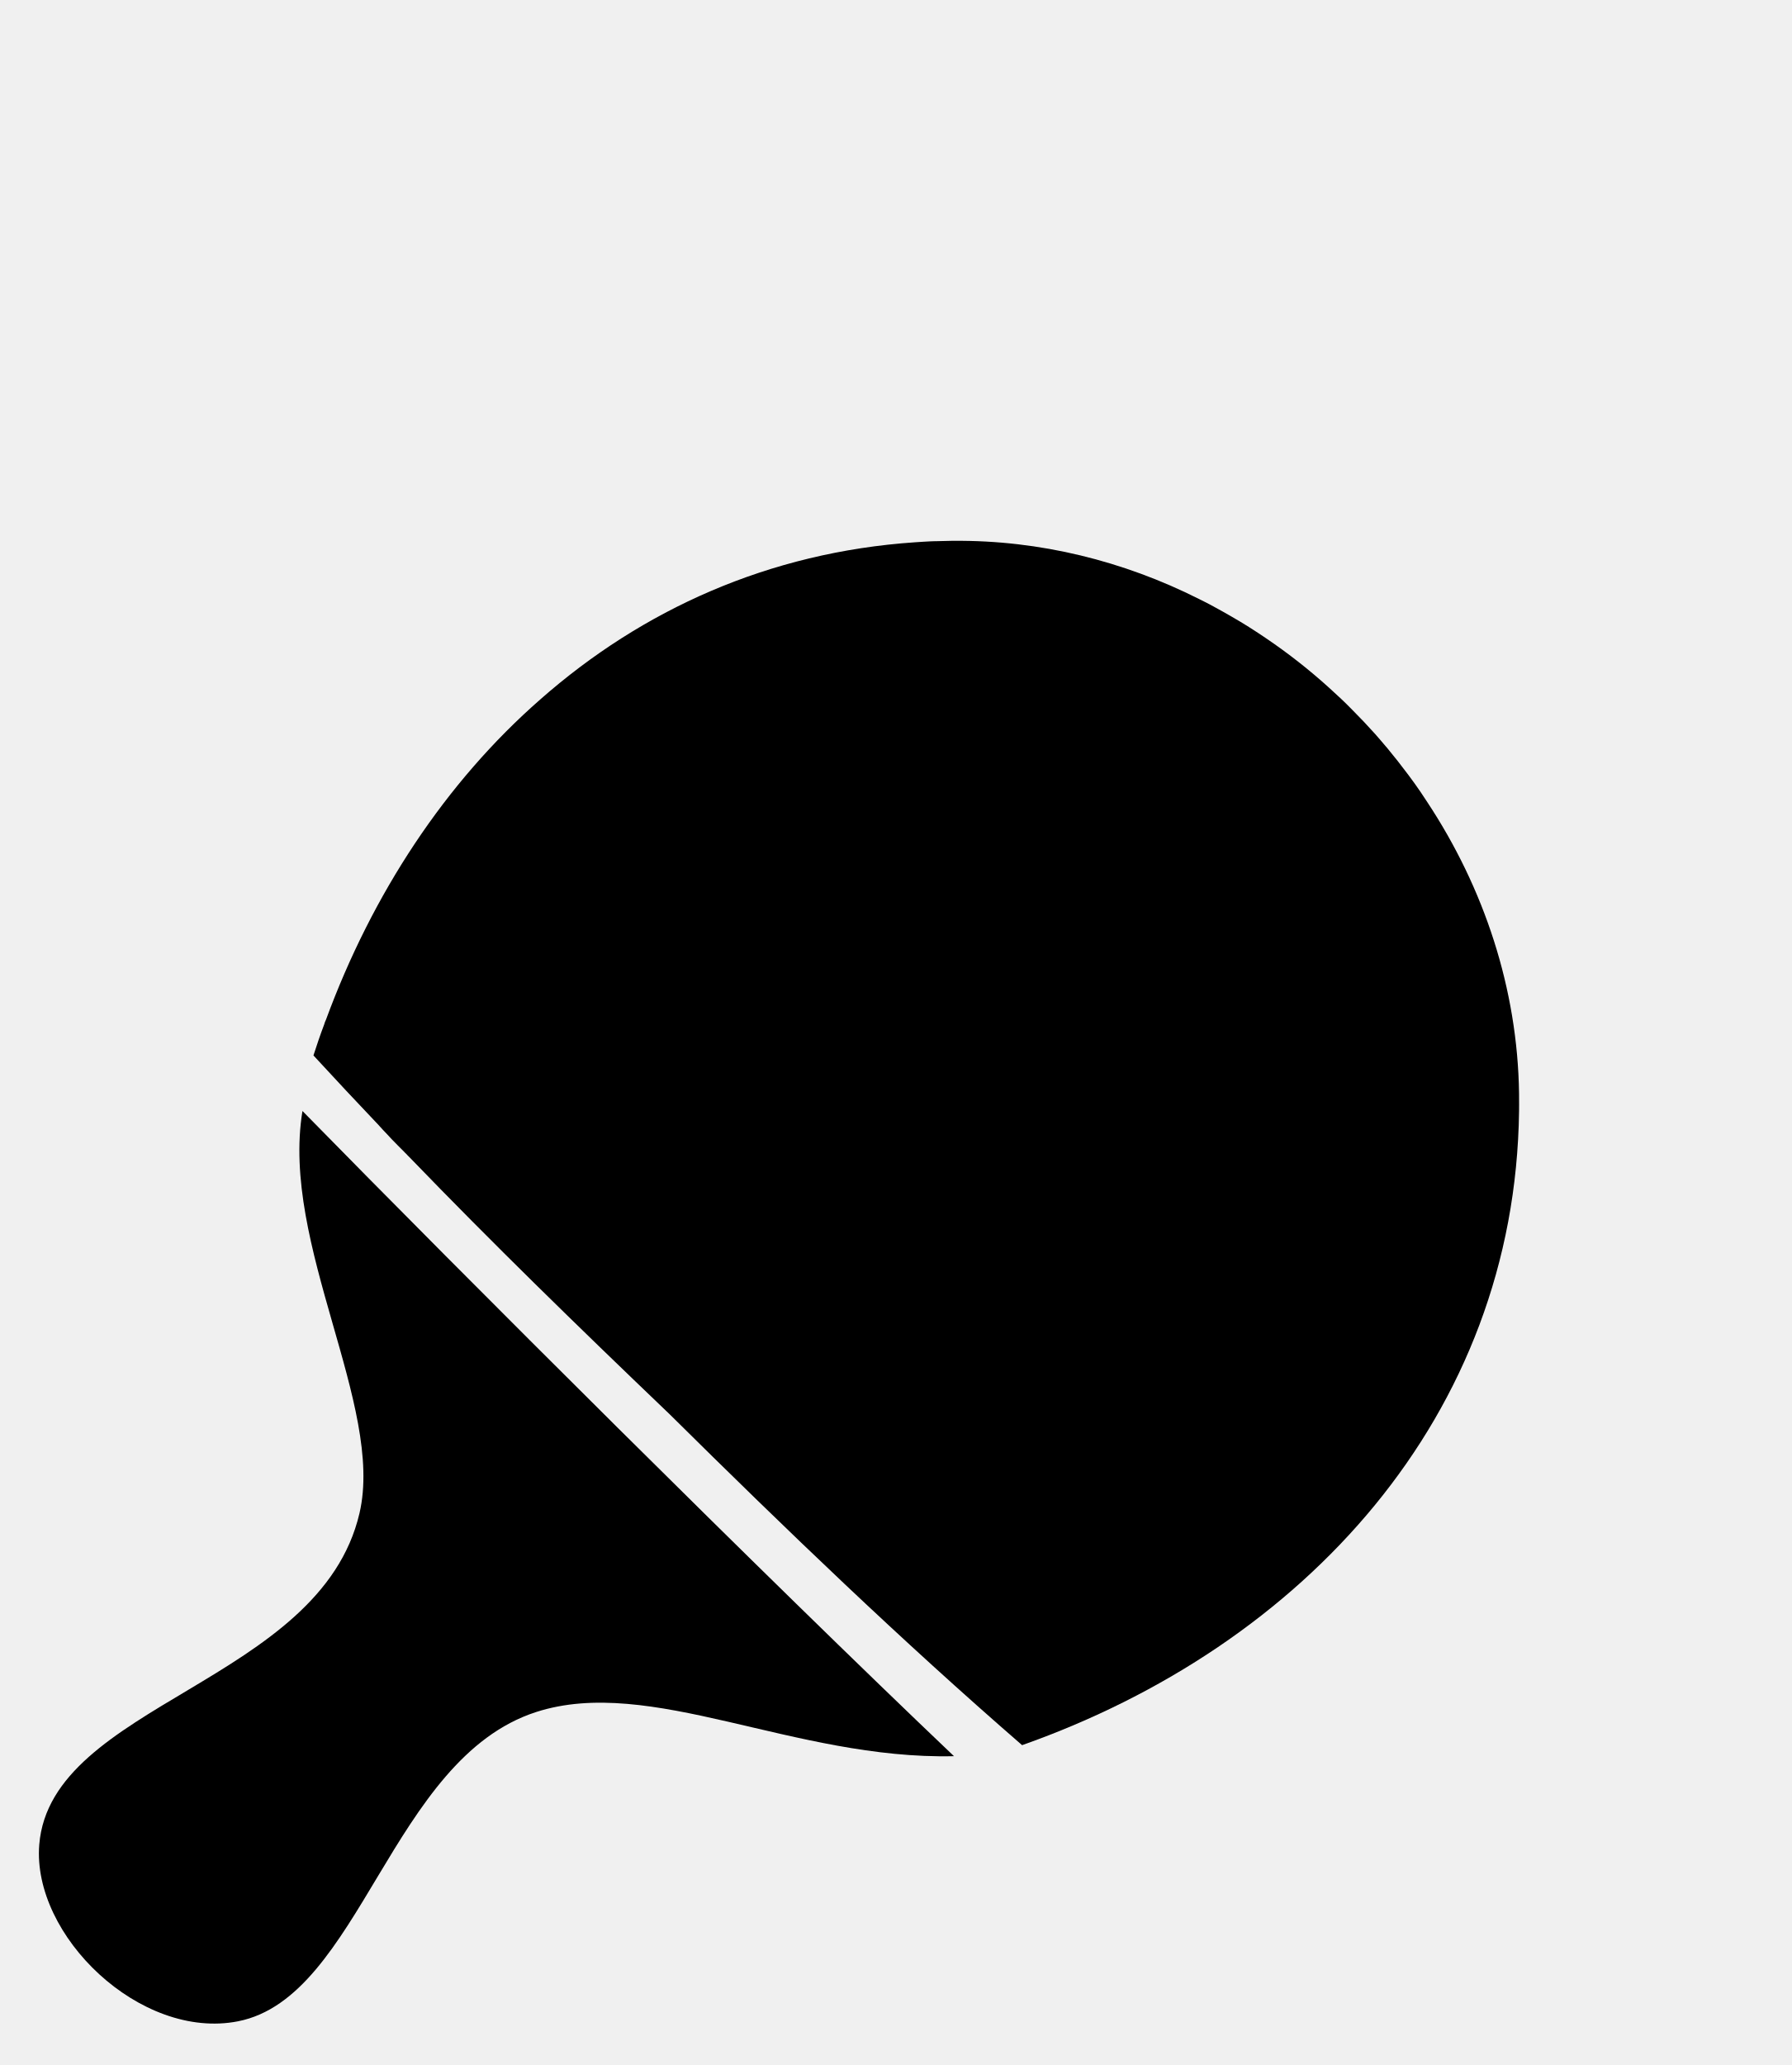
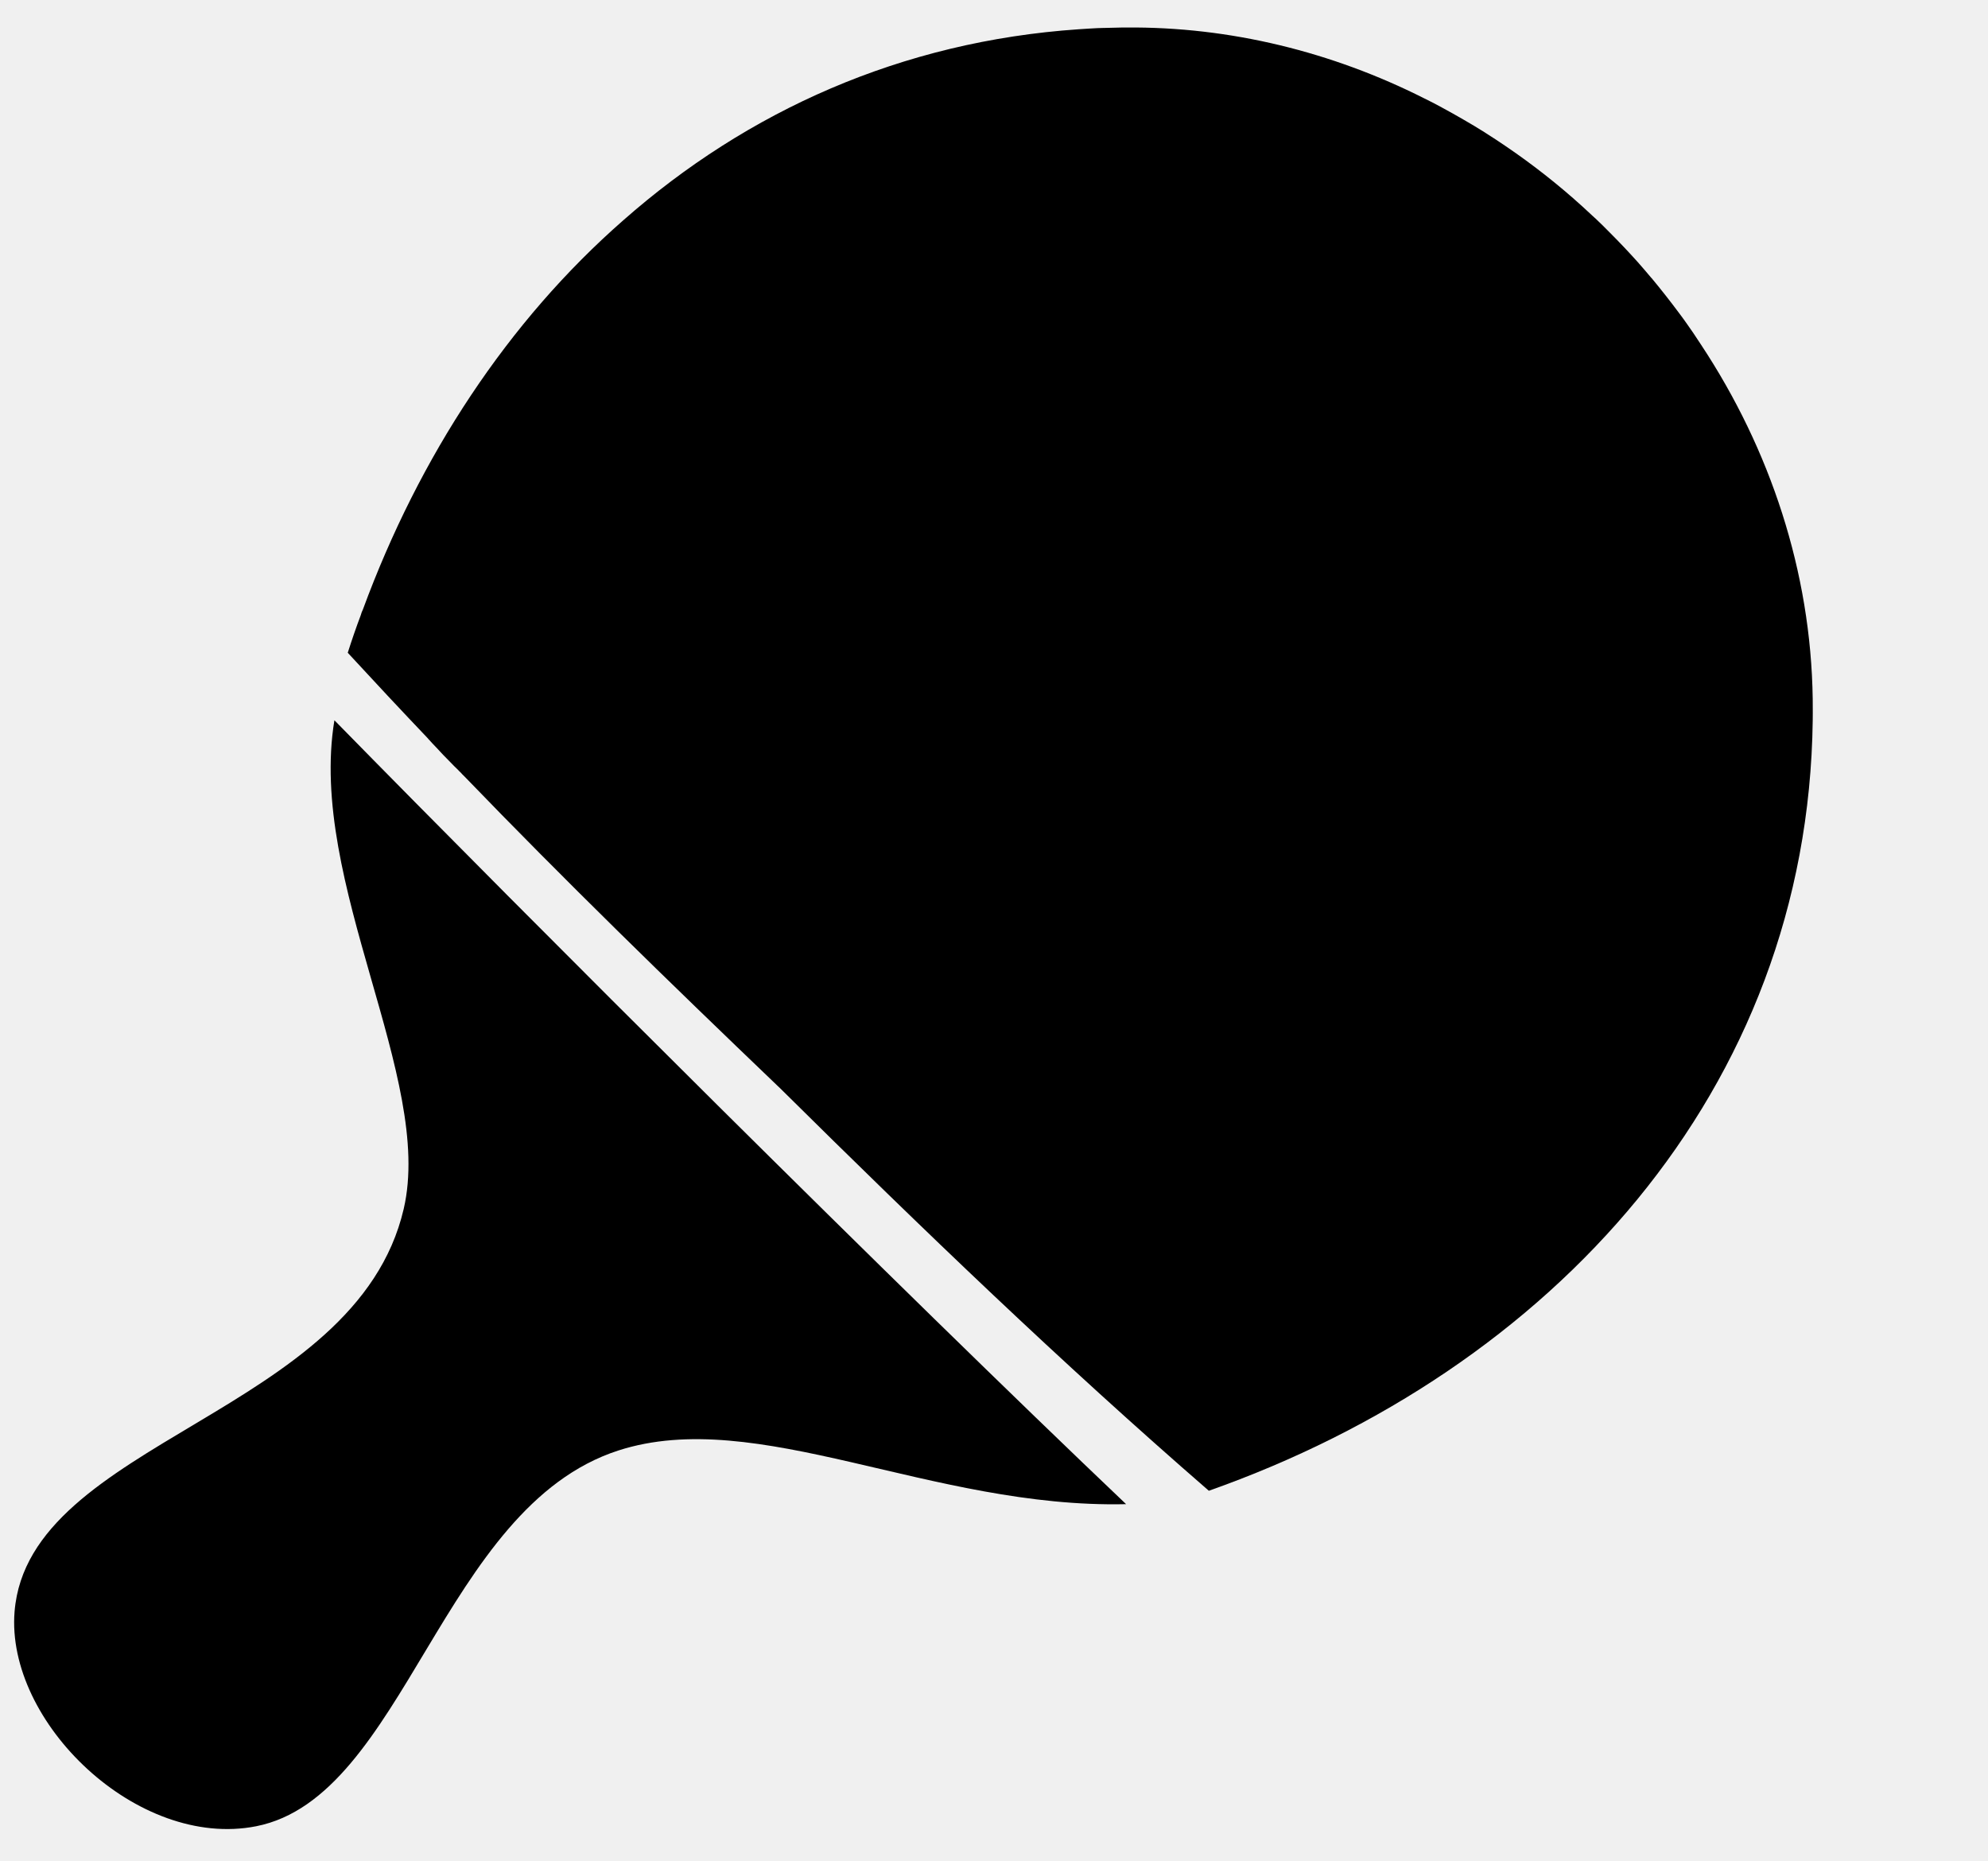
- <svg xmlns="http://www.w3.org/2000/svg" version="1.1" x="0px" y="0px" width="460px" height="530px" viewBox="-9.987 -138.805 460 530" overflow="visible" enable-background="new -9.987 -138.805 460 530" xml:space="preserve">
+ <svg xmlns="http://www.w3.org/2000/svg" version="1.1" x="0px" y="0px" width="420px" height="393px" viewBox="-2.987 -5.805 420 393" overflow="visible" enable-background="new -2.987 -5.805 420 393" xml:space="preserve">
  <defs>
</defs>
  <path fill-rule="evenodd" clip-rule="evenodd" fill="#FFFFFF" d="M229.723,0.095c-0.34,0-0.68,0.02-1.02,0.05  c0.51,0,1.02-0.03,1.5-0.05H229.723z" />
  <path fill-rule="evenodd" clip-rule="evenodd" d="M230.203,0.095c-0.48,0.02-0.99,0.05-1.5,0.05c0.34-0.03,0.68-0.05,1.02-0.05  H230.203z" />
  <path fill-rule="evenodd" clip-rule="evenodd" d="M234.923,311.936c-41.141,0.95-77.95-20.8-107.26-11.34  c-37.34,12.06-45.09,73.189-76.54,79.38c-25.06,4.93-52.94-21.99-51.03-45.36c2.97-36.25,72.07-41.54,82.21-85.05  c6.44-27.61-20.31-68.98-14.64-103.22C108.763,188.305,187.203,266.575,234.923,311.936z" />
  <path fill-rule="evenodd" clip-rule="evenodd" d="M379.993,144.745c0,0.53,0,1.06-0.011,1.6c-0.97,78.36-55.29,137.24-127.58,162.76  c-31.069-26.96-60.21-54.97-90.6-85.05c-0.2-0.2-0.4-0.4-0.6-0.57c-23.05-22.06-44.93-43.37-66.08-65.29  c-0.31-0.28-0.57-0.57-0.82-0.85c-0.2-0.17-0.37-0.34-0.54-0.54c-0.54-0.51-1.08-1.05-1.59-1.59c-1.05-1.04-2.07-2.12-3.06-3.2  c-0.51-0.51-0.99-1.05-1.48-1.59c-0.08-0.05-0.14-0.14-0.19-0.22c-5.7-5.99-11.34-12.02-16.96-18.12c0.85-2.66,1.76-5.33,2.75-7.94  c0.11-0.42,0.26-0.82,0.46-1.22c11.9-32.34,30.64-60.89,55.05-82.24c26.11-22.99,58.66-37.76,96.19-40.31  c0.71-0.06,1.42-0.09,2.16-0.14c0.53-0.03,1.08-0.06,1.61-0.09c0.51,0,1.02-0.03,1.5-0.05h0.229c1.25-0.03,2.53-0.06,3.771-0.09  h0.649c22.09-0.2,43.641,5.19,63,14.94c1.28,0.62,2.55,1.28,3.8,1.96c0.021,0,0.021,0.02,0.021,0.02c1.53,0.83,3.07,1.68,4.57,2.56  c1.5,0.87,3,1.75,4.479,2.69l0.03,0.03c1.47,0.93,2.92,1.87,4.359,2.86c5.65,3.83,11.061,8.08,16.131,12.67  c0.88,0.8,1.729,1.59,2.579,2.38c0.091,0.09,0.181,0.18,0.261,0.23c1.05,0.99,2.069,1.99,3.06,3.01c2.01,2.01,4,4.11,5.9,6.23  c0.93,1.08,1.899,2.16,2.8,3.26c0.03,0.03,0.06,0.09,0.12,0.12c1.95,2.35,3.85,4.76,5.689,7.23c1.061,1.39,2.051,2.83,3.04,4.25  c0.57,0.88,1.16,1.73,1.73,2.61c14.57,22.05,23.189,47.88,23.56,74.78C379.993,142.805,380.003,143.775,379.993,144.745z" />
</svg>
